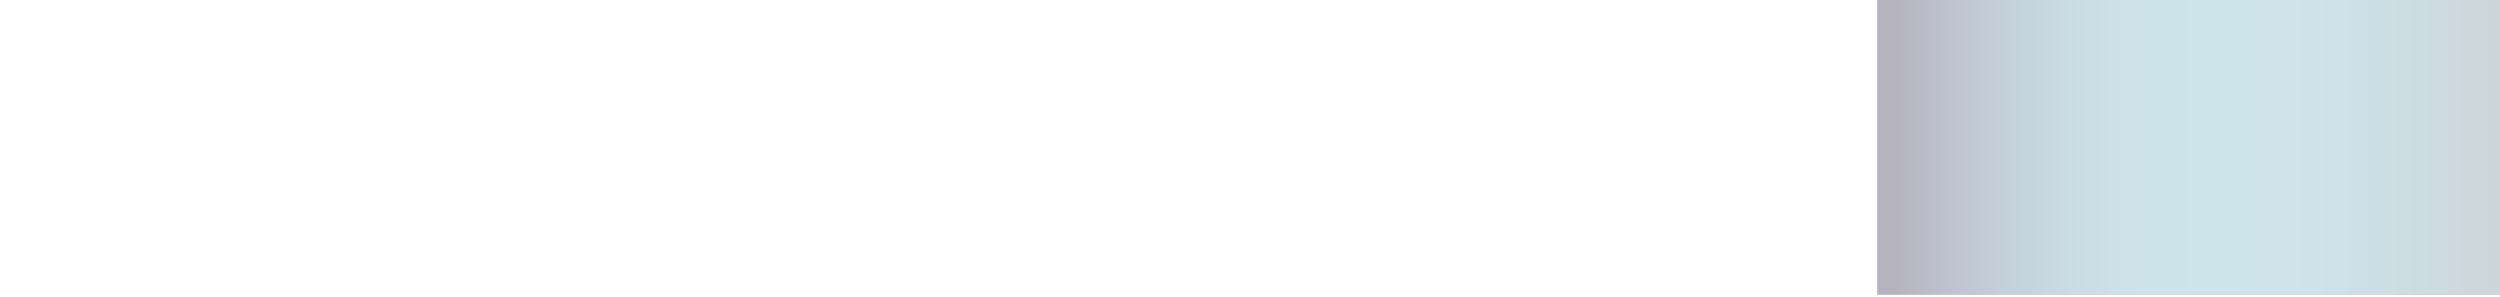
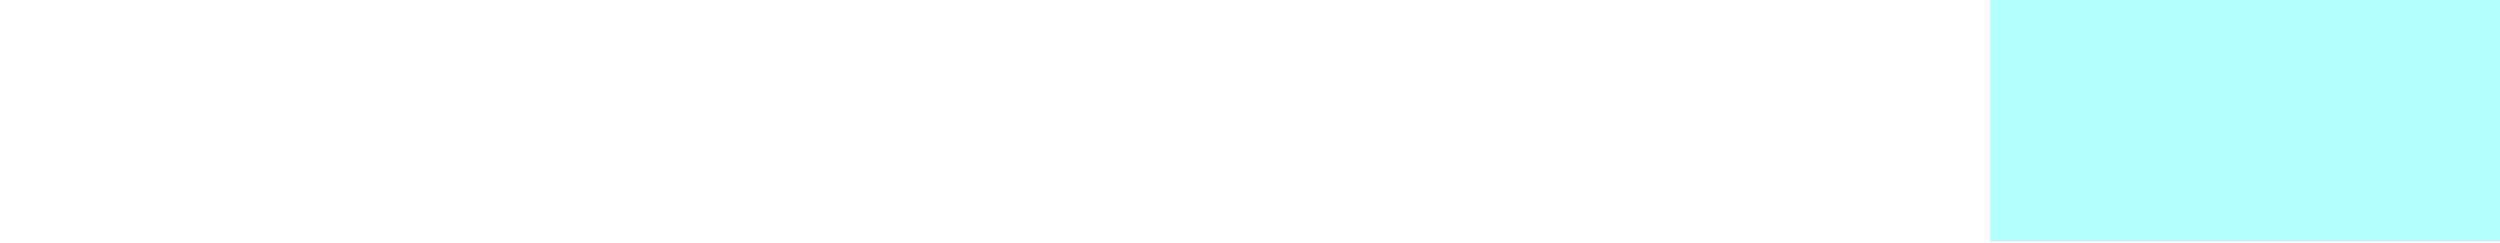
- <svg xmlns="http://www.w3.org/2000/svg" version="1.1" x="0px" y="0px" width="9111px" height="1080px" viewBox="0 0 9111 1080" enable-background="new 0 0 9111 1080" xml:space="preserve">
+ <svg xmlns="http://www.w3.org/2000/svg" version="1.1" x="0px" y="0px" width="11143px" height="1080px" viewBox="0 0 11143 1080" enable-background="new 0 0 11143 1080" xml:space="preserve">
  <g id="BG">
-     <linearGradient id="SVGID_1_" gradientUnits="userSpaceOnUse" x1="6841.449" y1="534.093" x2="9113" y2="534.093">
-       <stop offset="0.024" style="stop-color:#B6B2C0" />
-       <stop offset="0.067" style="stop-color:#BABAC7" />
-       <stop offset="0.142" style="stop-color:#C0C7D2" />
-       <stop offset="0.219" style="stop-color:#C5D2DB" />
-       <stop offset="0.296" style="stop-color:#C9DAE2" />
-       <stop offset="0.375" style="stop-color:#CCE0E7" />
-       <stop offset="0.454" style="stop-color:#CDE3EA" />
-       <stop offset="0.537" style="stop-color:#CEE4EB" />
-       <stop offset="0.66" style="stop-color:#CEE3EA" />
-       <stop offset="0.776" style="stop-color:#CDE0E7" />
-       <stop offset="0.89" style="stop-color:#CDDBE1" />
-       <stop offset="0.998" style="stop-color:#CCD5D9" />
-     </linearGradient>
-     <rect x="6841.449" y="-5.907" fill="url(#SVGID_1_)" stroke="#B2B2B2" stroke-miterlimit="10" width="2271.551" height="1080" />
+     <rect x="8873.449" y="-5.907" fill="#B2FFFF" stroke="#B2B2B2" stroke-miterlimit="10" width="2271.551" height="1080" />
  </g>
</svg>
